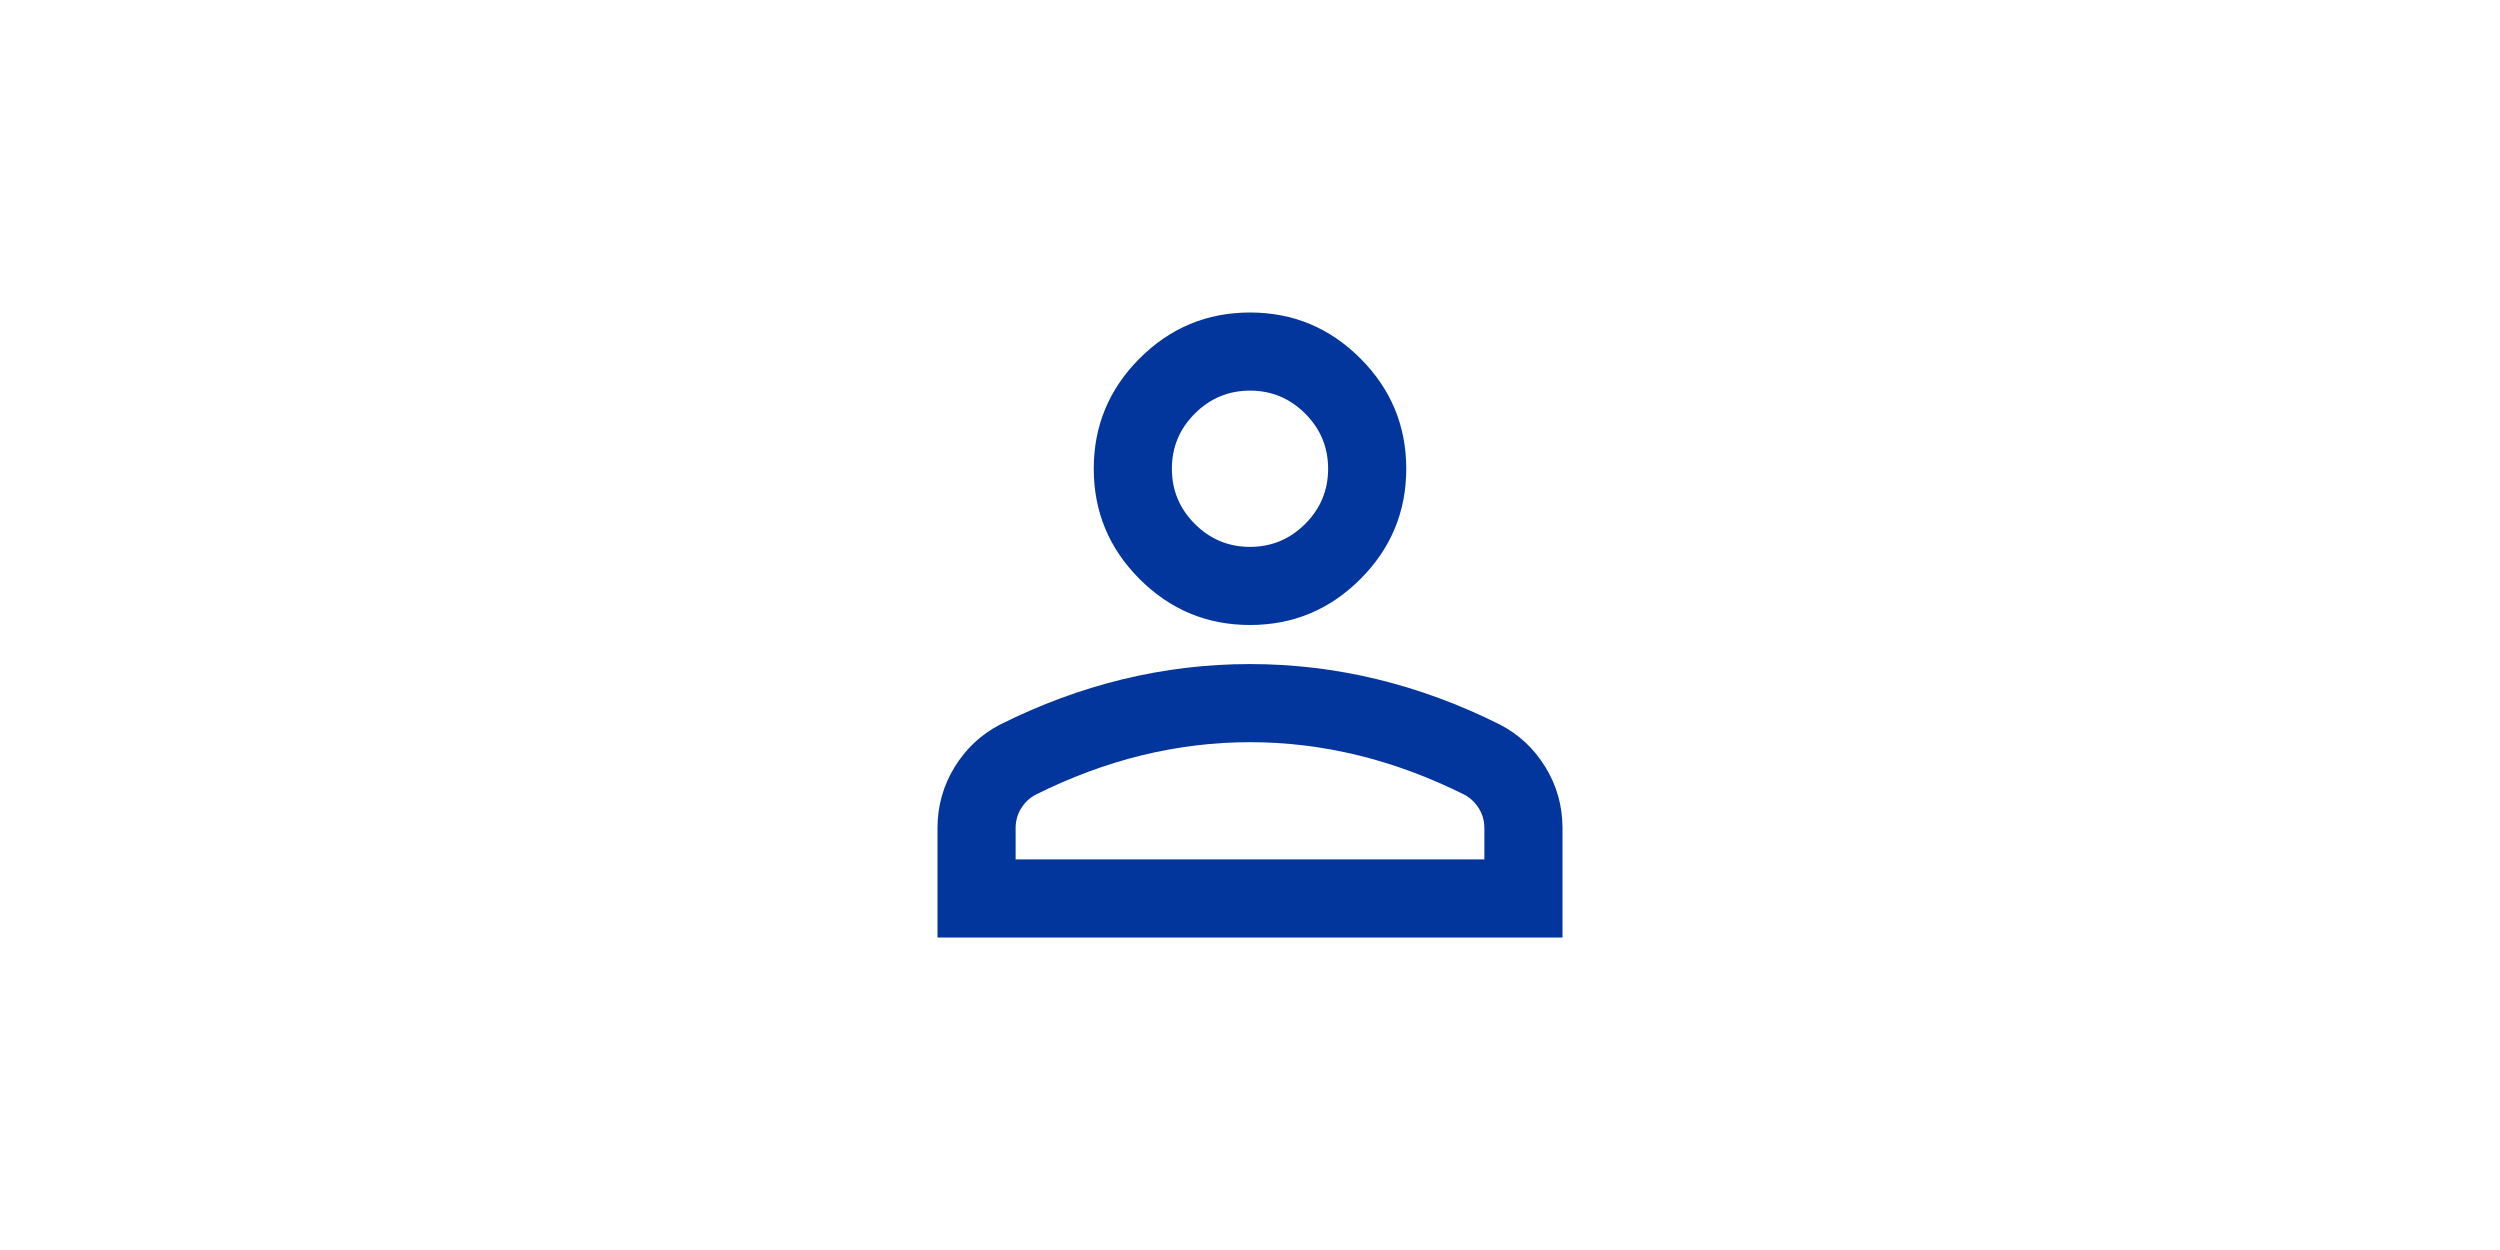
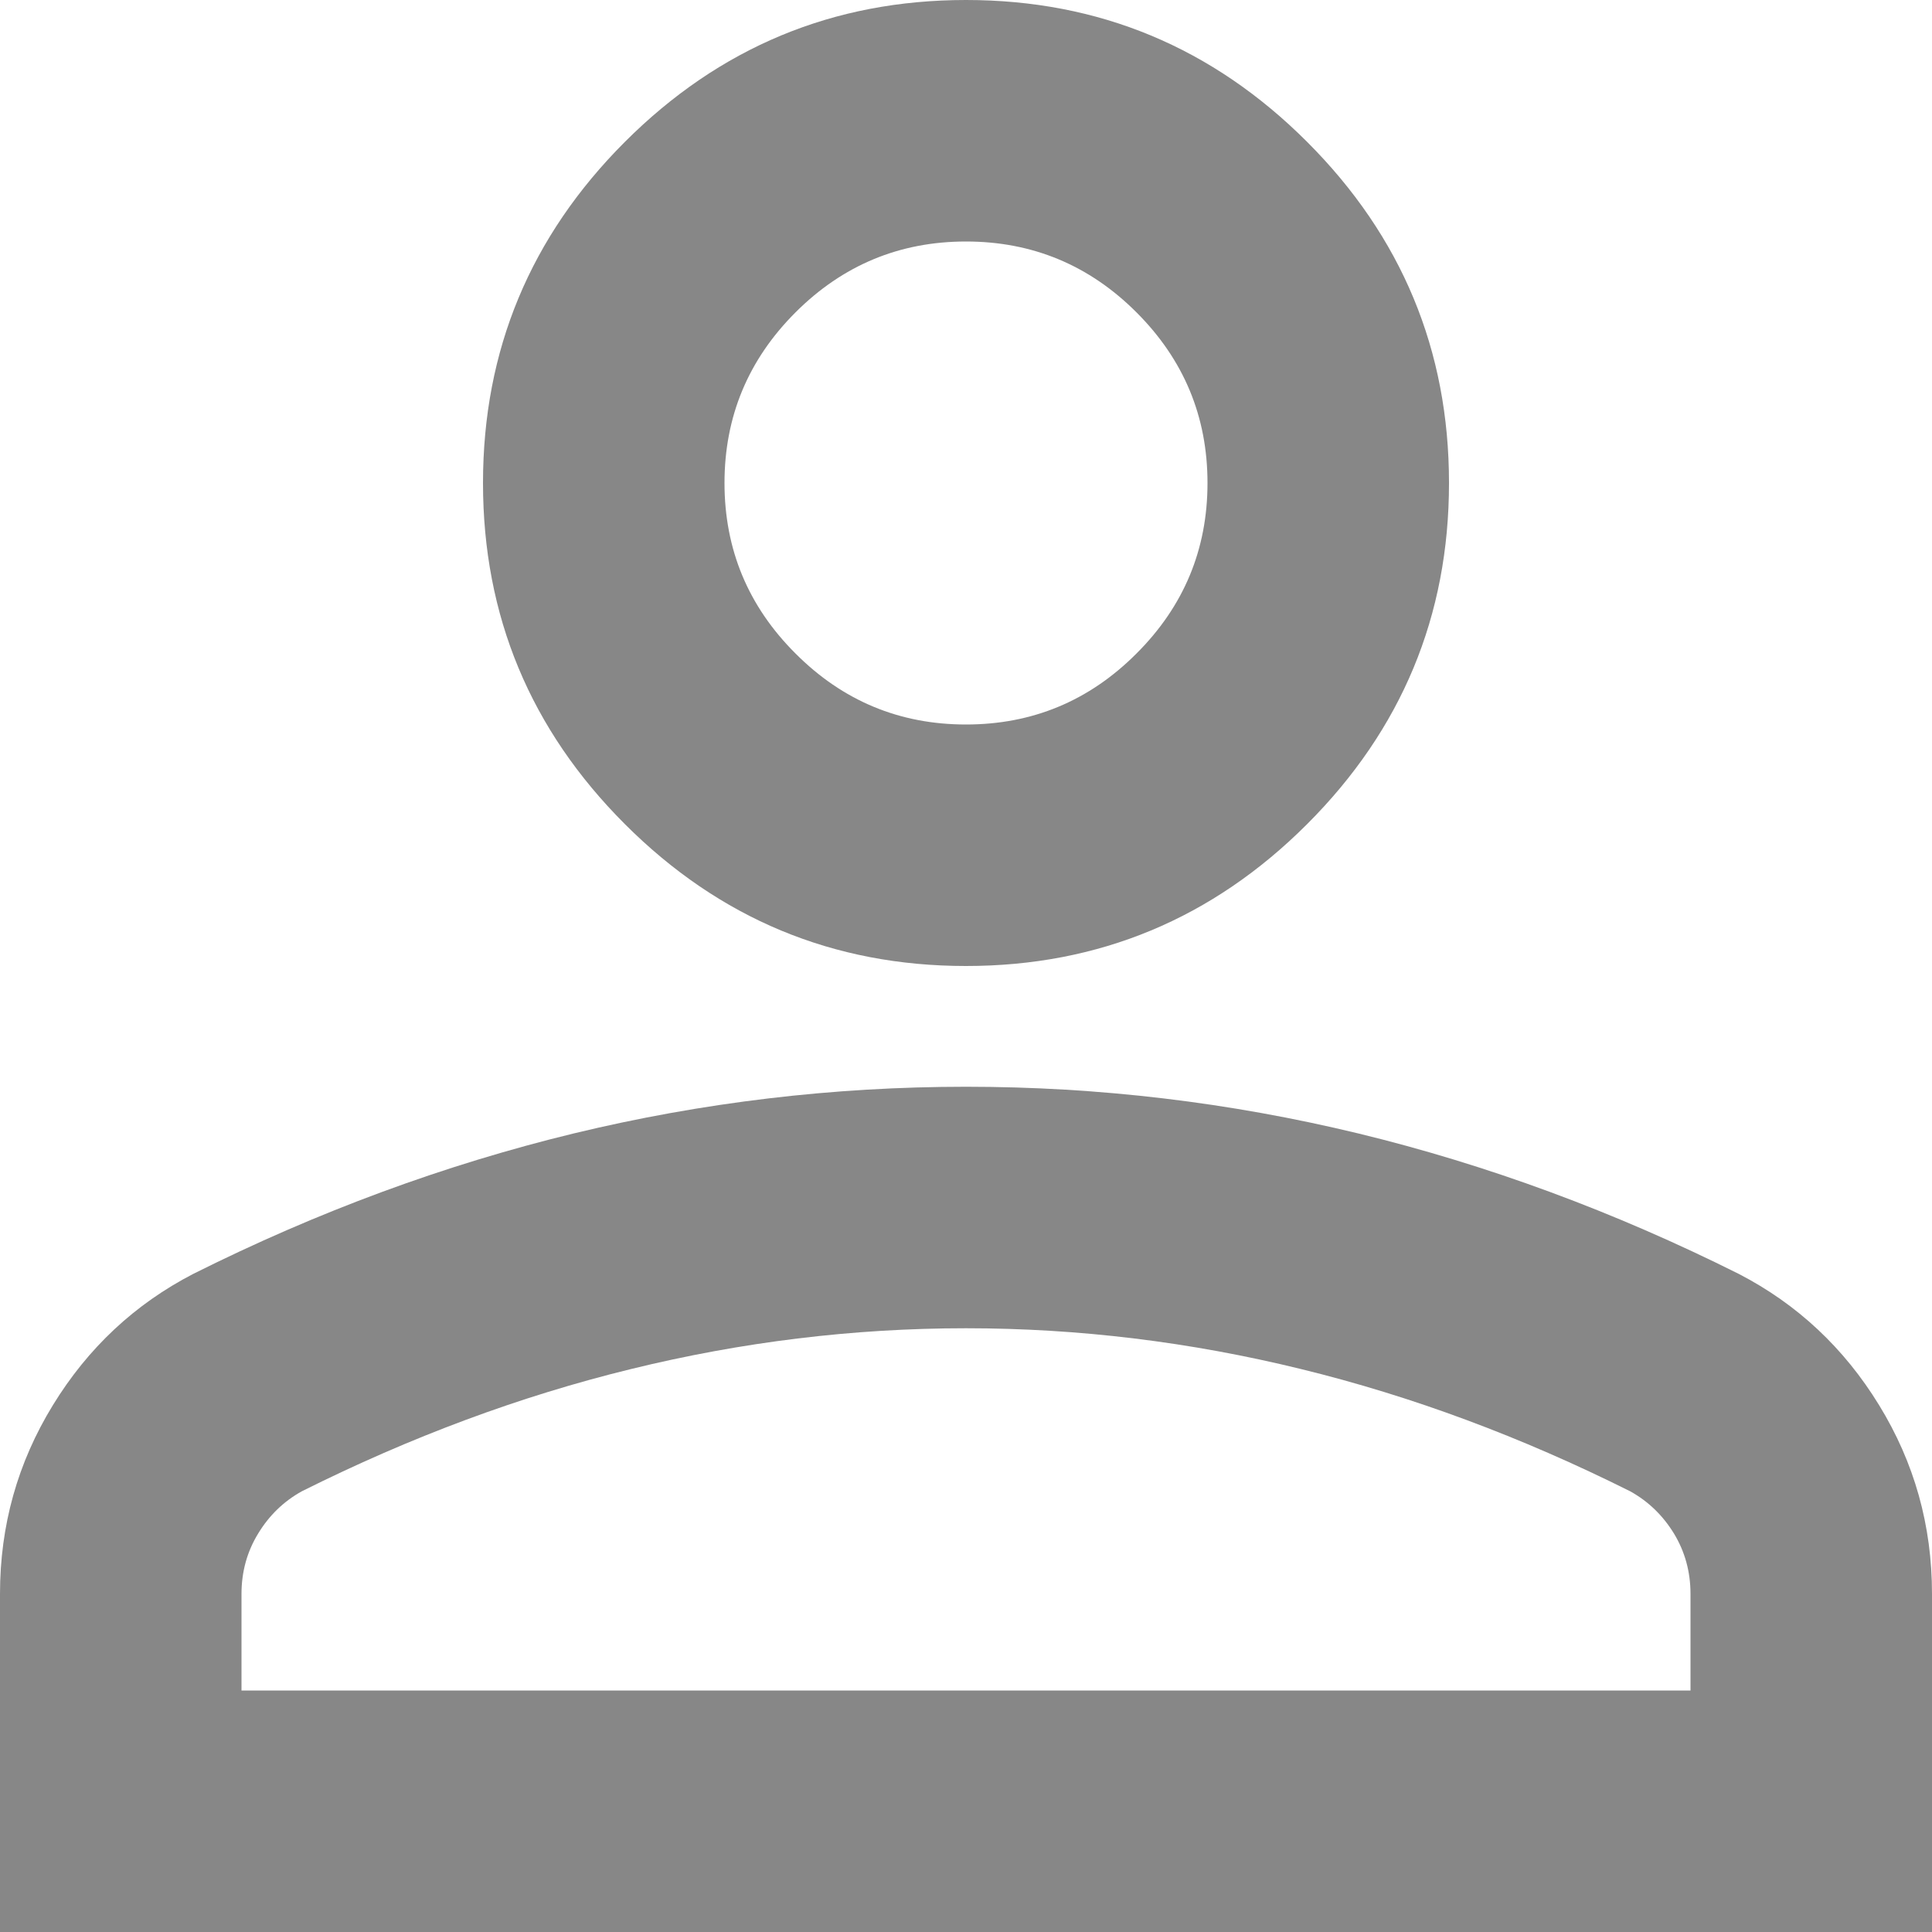
- <svg xmlns="http://www.w3.org/2000/svg" width="64" height="32" viewBox="0 0 64 32" fill="none">
-   <path d="M32 16C30.9 16 29.958 15.608 29.175 14.825C28.392 14.042 28 13.1 28 12C28 10.9 28.392 9.958 29.175 9.175C29.958 8.392 30.9 8 32 8C33.1 8 34.042 8.392 34.825 9.175C35.608 9.958 36 10.9 36 12C36 13.1 35.608 14.042 34.825 14.825C34.042 15.608 33.1 16 32 16ZM24 24V21.2C24 20.633 24.146 20.113 24.438 19.637C24.729 19.163 25.117 18.8 25.6 18.55C26.633 18.033 27.683 17.646 28.75 17.387C29.817 17.129 30.9 17 32 17C33.1 17 34.183 17.129 35.25 17.387C36.317 17.646 37.367 18.033 38.4 18.55C38.883 18.8 39.271 19.163 39.562 19.637C39.854 20.113 40 20.633 40 21.2V24H24ZM26 22H38V21.2C38 21.017 37.954 20.85 37.862 20.7C37.771 20.55 37.65 20.433 37.5 20.35C36.6 19.9 35.692 19.562 34.775 19.337C33.858 19.113 32.933 19 32 19C31.067 19 30.142 19.113 29.225 19.337C28.308 19.562 27.4 19.9 26.5 20.35C26.35 20.433 26.229 20.55 26.137 20.7C26.046 20.85 26 21.017 26 21.2V22ZM32 14C32.55 14 33.021 13.804 33.413 13.412C33.804 13.021 34 12.55 34 12C34 11.45 33.804 10.979 33.413 10.588C33.021 10.196 32.55 10 32 10C31.45 10 30.979 10.196 30.587 10.588C30.196 10.979 30 11.45 30 12C30 12.55 30.196 13.021 30.587 13.412C30.979 13.804 31.45 14 32 14Z" fill="#02369C" />
+ <svg xmlns="http://www.w3.org/2000/svg" width="16" height="16" viewBox="0 0 16 16" fill="none">
+   <path d="M8 8C6.9 8 5.958 7.608 5.175 6.825C4.392 6.042 4 5.1 4 4C4 2.9 4.392 1.958 5.175 1.175C5.958 0.392 6.9 0 8 0C9.1 0 10.042 0.392 10.825 1.175C11.608 1.958 12 2.9 12 4C12 5.1 11.608 6.042 10.825 6.825C10.042 7.608 9.1 8 8 8ZM0 16V13.2C0 12.633 0.146 12.113 0.438 11.637C0.729 11.162 1.117 10.8 1.6 10.55C2.633 10.033 3.683 9.646 4.75 9.387C5.817 9.129 6.9 9 8 9C9.1 9 10.183 9.129 11.25 9.387C12.317 9.646 13.367 10.033 14.4 10.55C14.883 10.8 15.271 11.162 15.562 11.637C15.854 12.113 16 12.633 16 13.2V16H0ZM2 14H14V13.2C14 13.017 13.954 12.85 13.863 12.7C13.771 12.55 13.65 12.433 13.5 12.35C12.6 11.9 11.692 11.562 10.775 11.338C9.858 11.113 8.933 11 8 11C7.067 11 6.142 11.113 5.225 11.338C4.308 11.562 3.4 11.9 2.5 12.35C2.35 12.433 2.229 12.55 2.138 12.7C2.046 12.85 2 13.017 2 13.2V14ZM8 6C8.55 6 9.021 5.804 9.412 5.412C9.804 5.021 10 4.55 10 4C10 3.45 9.804 2.979 9.412 2.587C9.021 2.196 8.55 2 8 2C7.45 2 6.979 2.196 6.588 2.587C6.196 2.979 6 3.45 6 4C6 4.55 6.196 5.021 6.588 5.412C6.979 5.804 7.45 6 8 6Z" fill="#878787" />
</svg>
